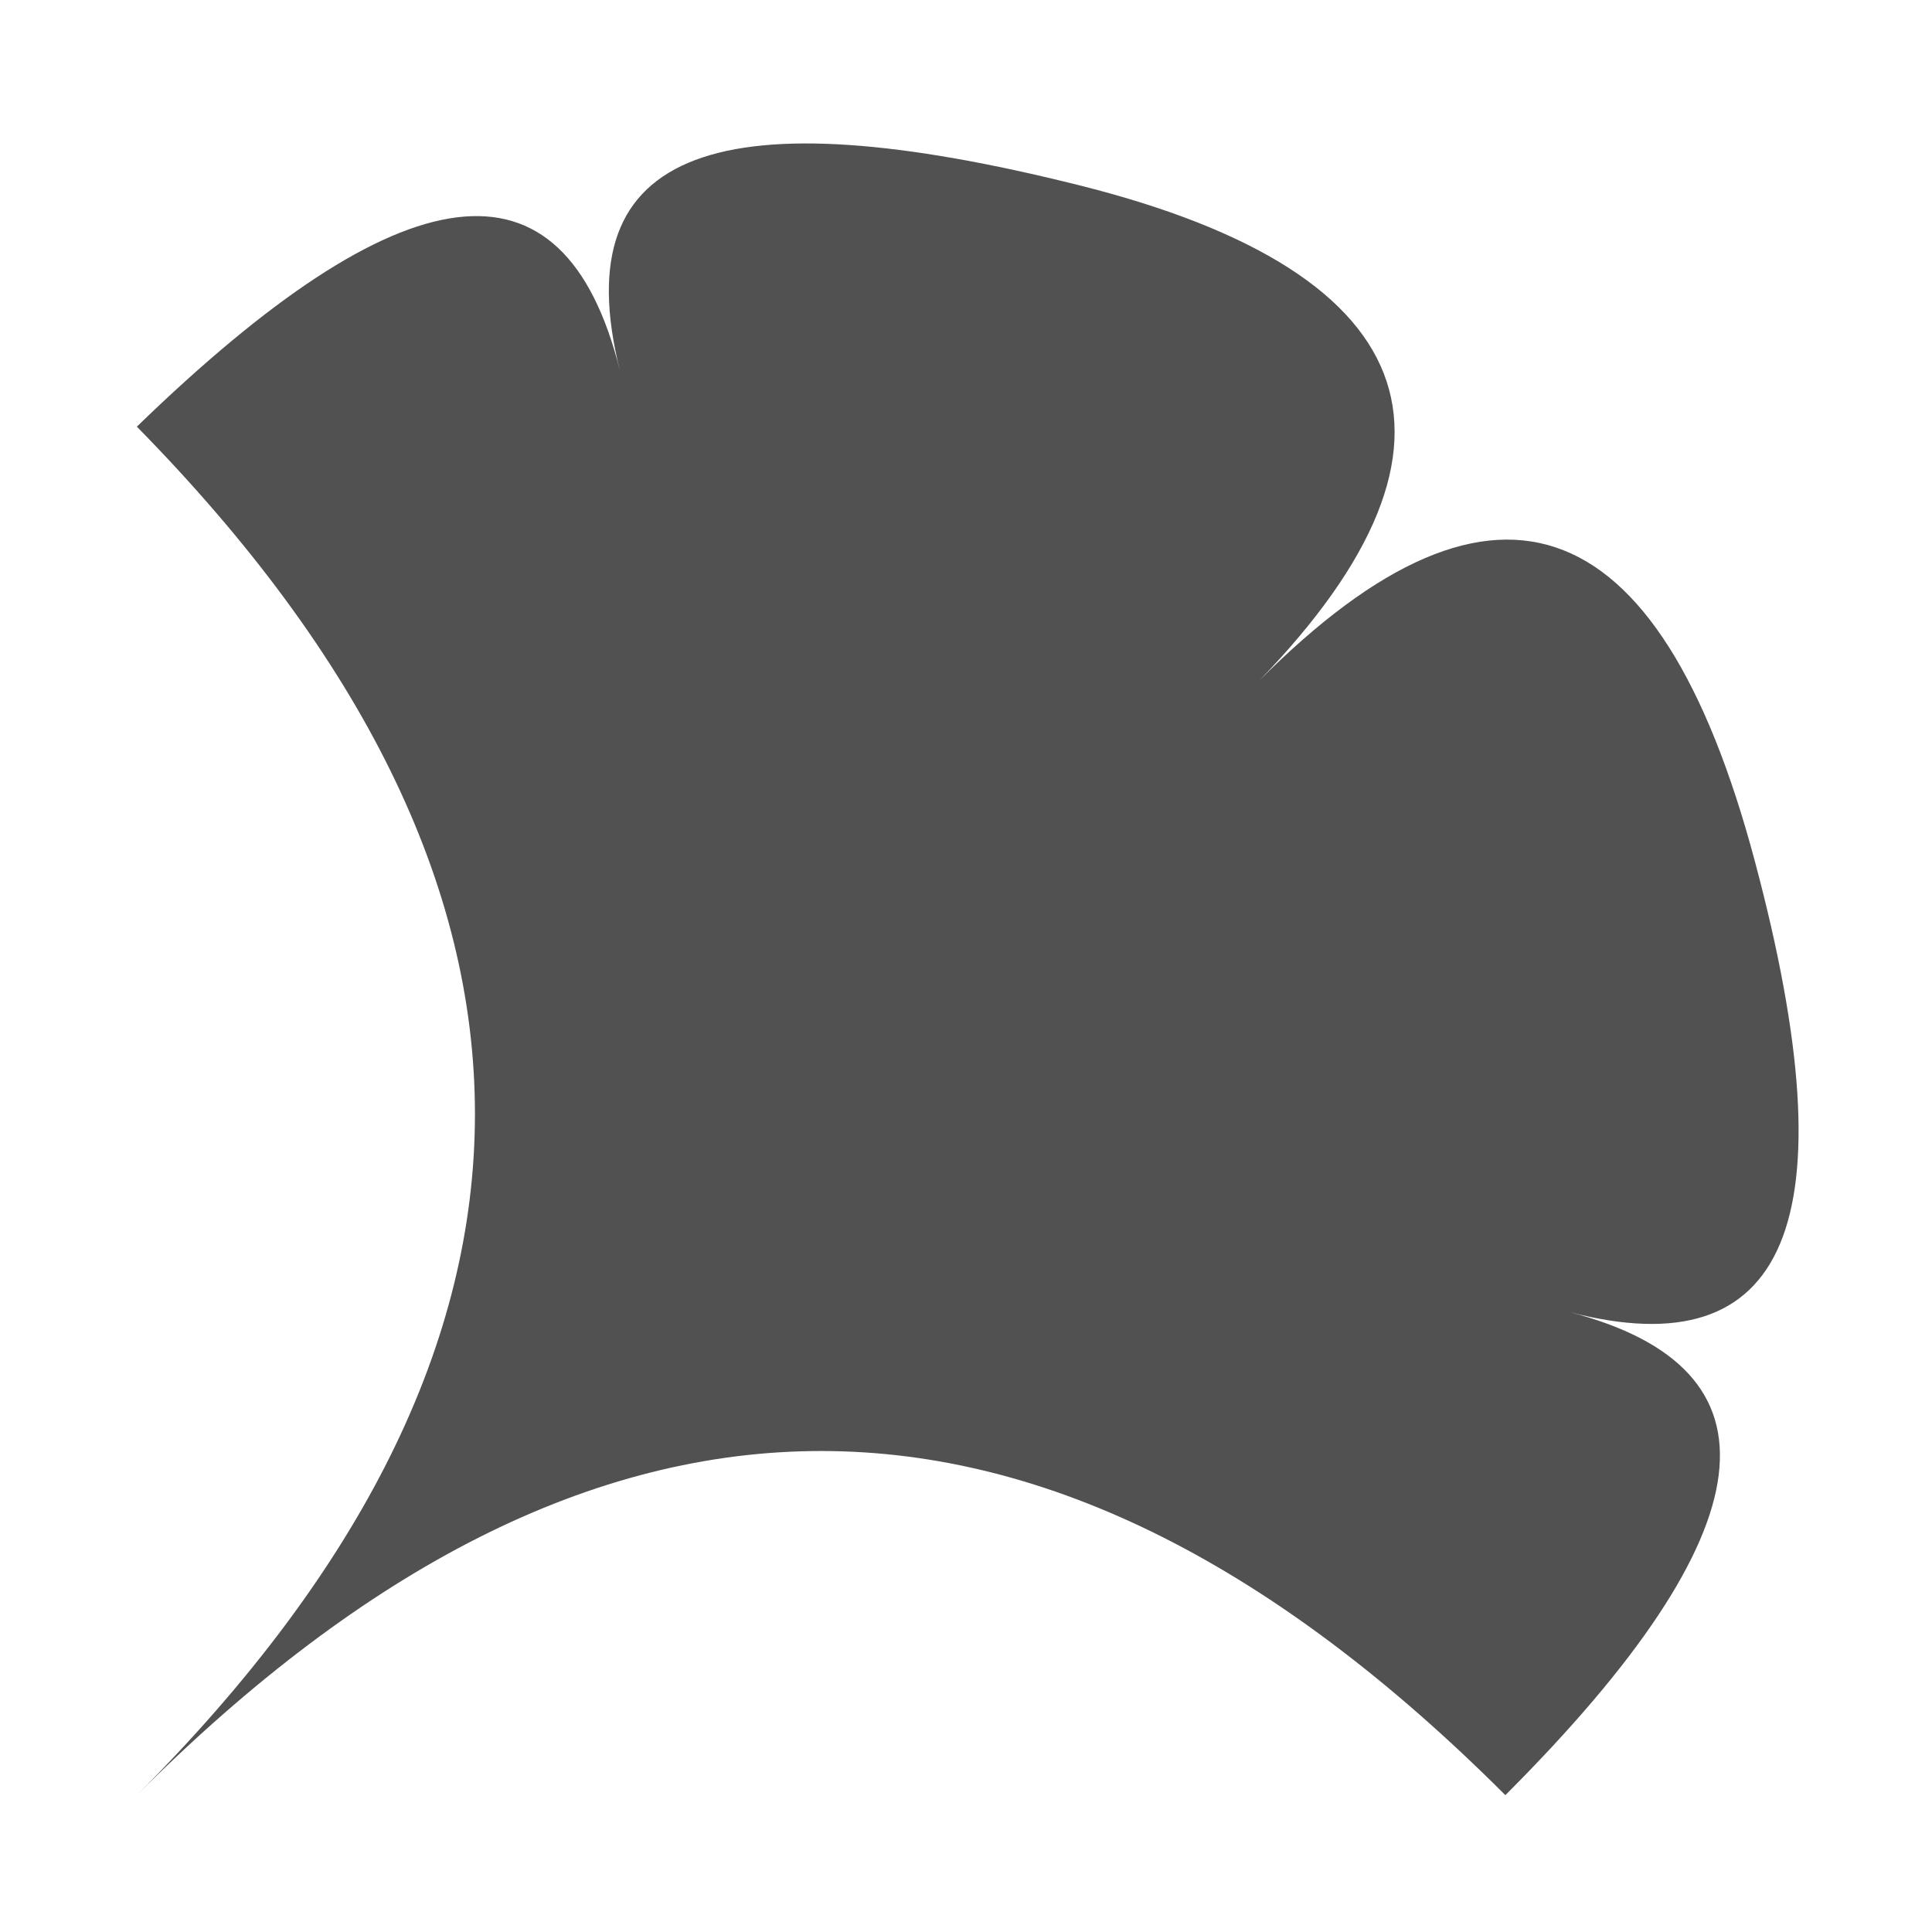
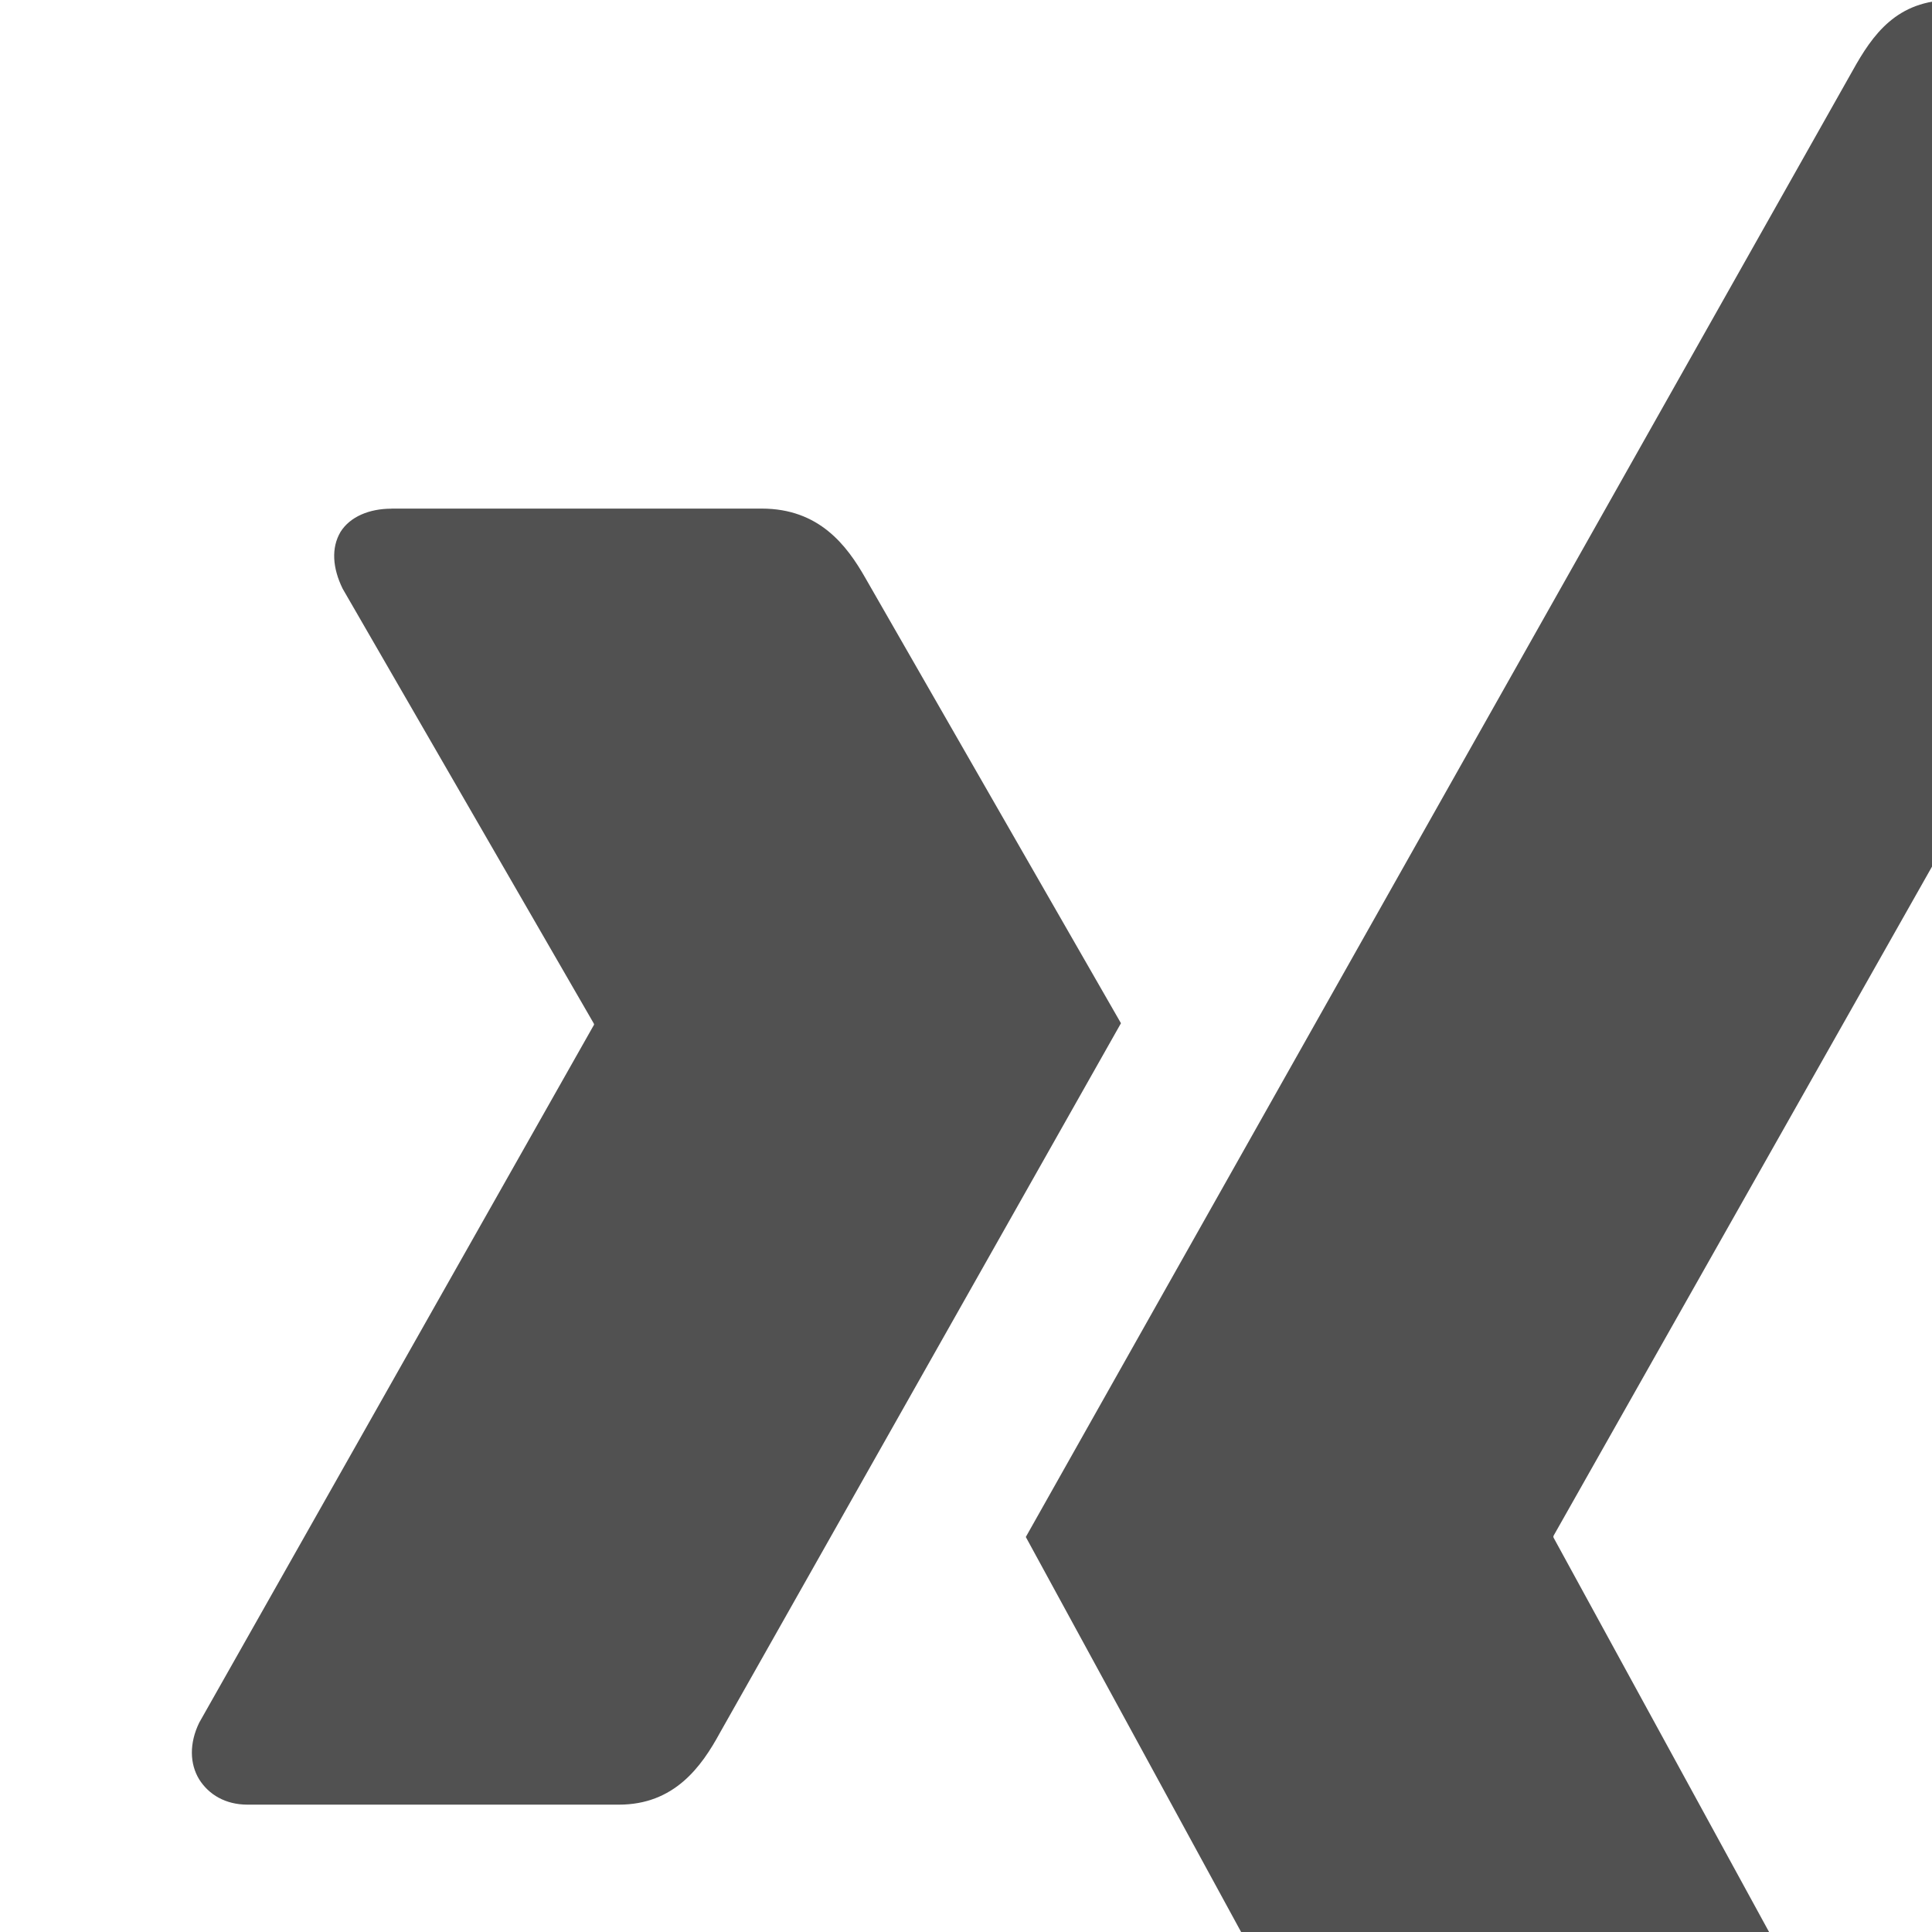
<svg xmlns="http://www.w3.org/2000/svg" version="1.1" x="0px" y="0px" width="24px" height="24px" viewBox="0 0 24 24">
  <style type="text/css">
	.st0{fill:#515151;}
</style>
-   <path class="st0" d="M1.7,22.3c5.7-5.7,11.3-5.7,17,0c3.3-3.3,3.5-5.3,0.8-6c2.7,0.7,3.5-1.1,2.3-5.6s-3.3-5.2-6.3-2.1  c3-3,2.3-5.2-2.1-6.3S7,1.8,7.7,4.6C7,1.8,5,2.1,1.7,5.3C7.3,11,7.3,16.7,1.7,22.3" />
+   <path class="st0" d="M4.862 6.319c-0.275 0-0.513 0.1-0.631 0.287-0.119 0.2-0.1 0.45 0.025 0.706l3.119 5.4c0.006 0.012 0.006 0.019 0 0.025l-4.9 8.662c-0.125 0.256-0.119 0.512 0 0.706 0.119 0.188 0.325 0.313 0.6 0.313h4.613c0.688 0 1.025-0.469 1.256-0.894 0 0 4.794-8.481 4.981-8.813-0.019-0.031-3.175-5.531-3.175-5.531-0.231-0.406-0.575-0.862-1.287-0.862h-4.6" />
+   <path class="st0" d="M24.25 0c-0.688 0-0.988 0.431-1.238 0.881 0 0-9.944 17.631-10.269 18.212 0.019 0.031 6.556 12.031 6.556 12.031 0.231 0.406 0.581 0.881 1.288 0.881h4.613c0.275 0 0.494-0.106 0.613-0.294 0.125-0.2 0.119-0.456-0.012-0.712l-6.5-11.894c-0.006-0.012-0.006-0.019 0-0.031l10.219-18.069c0.125-0.256 0.131-0.512 0.012-0.713-0.119-0.188-0.337-0.294-0.613-0.294h-4.669" />
</svg>
